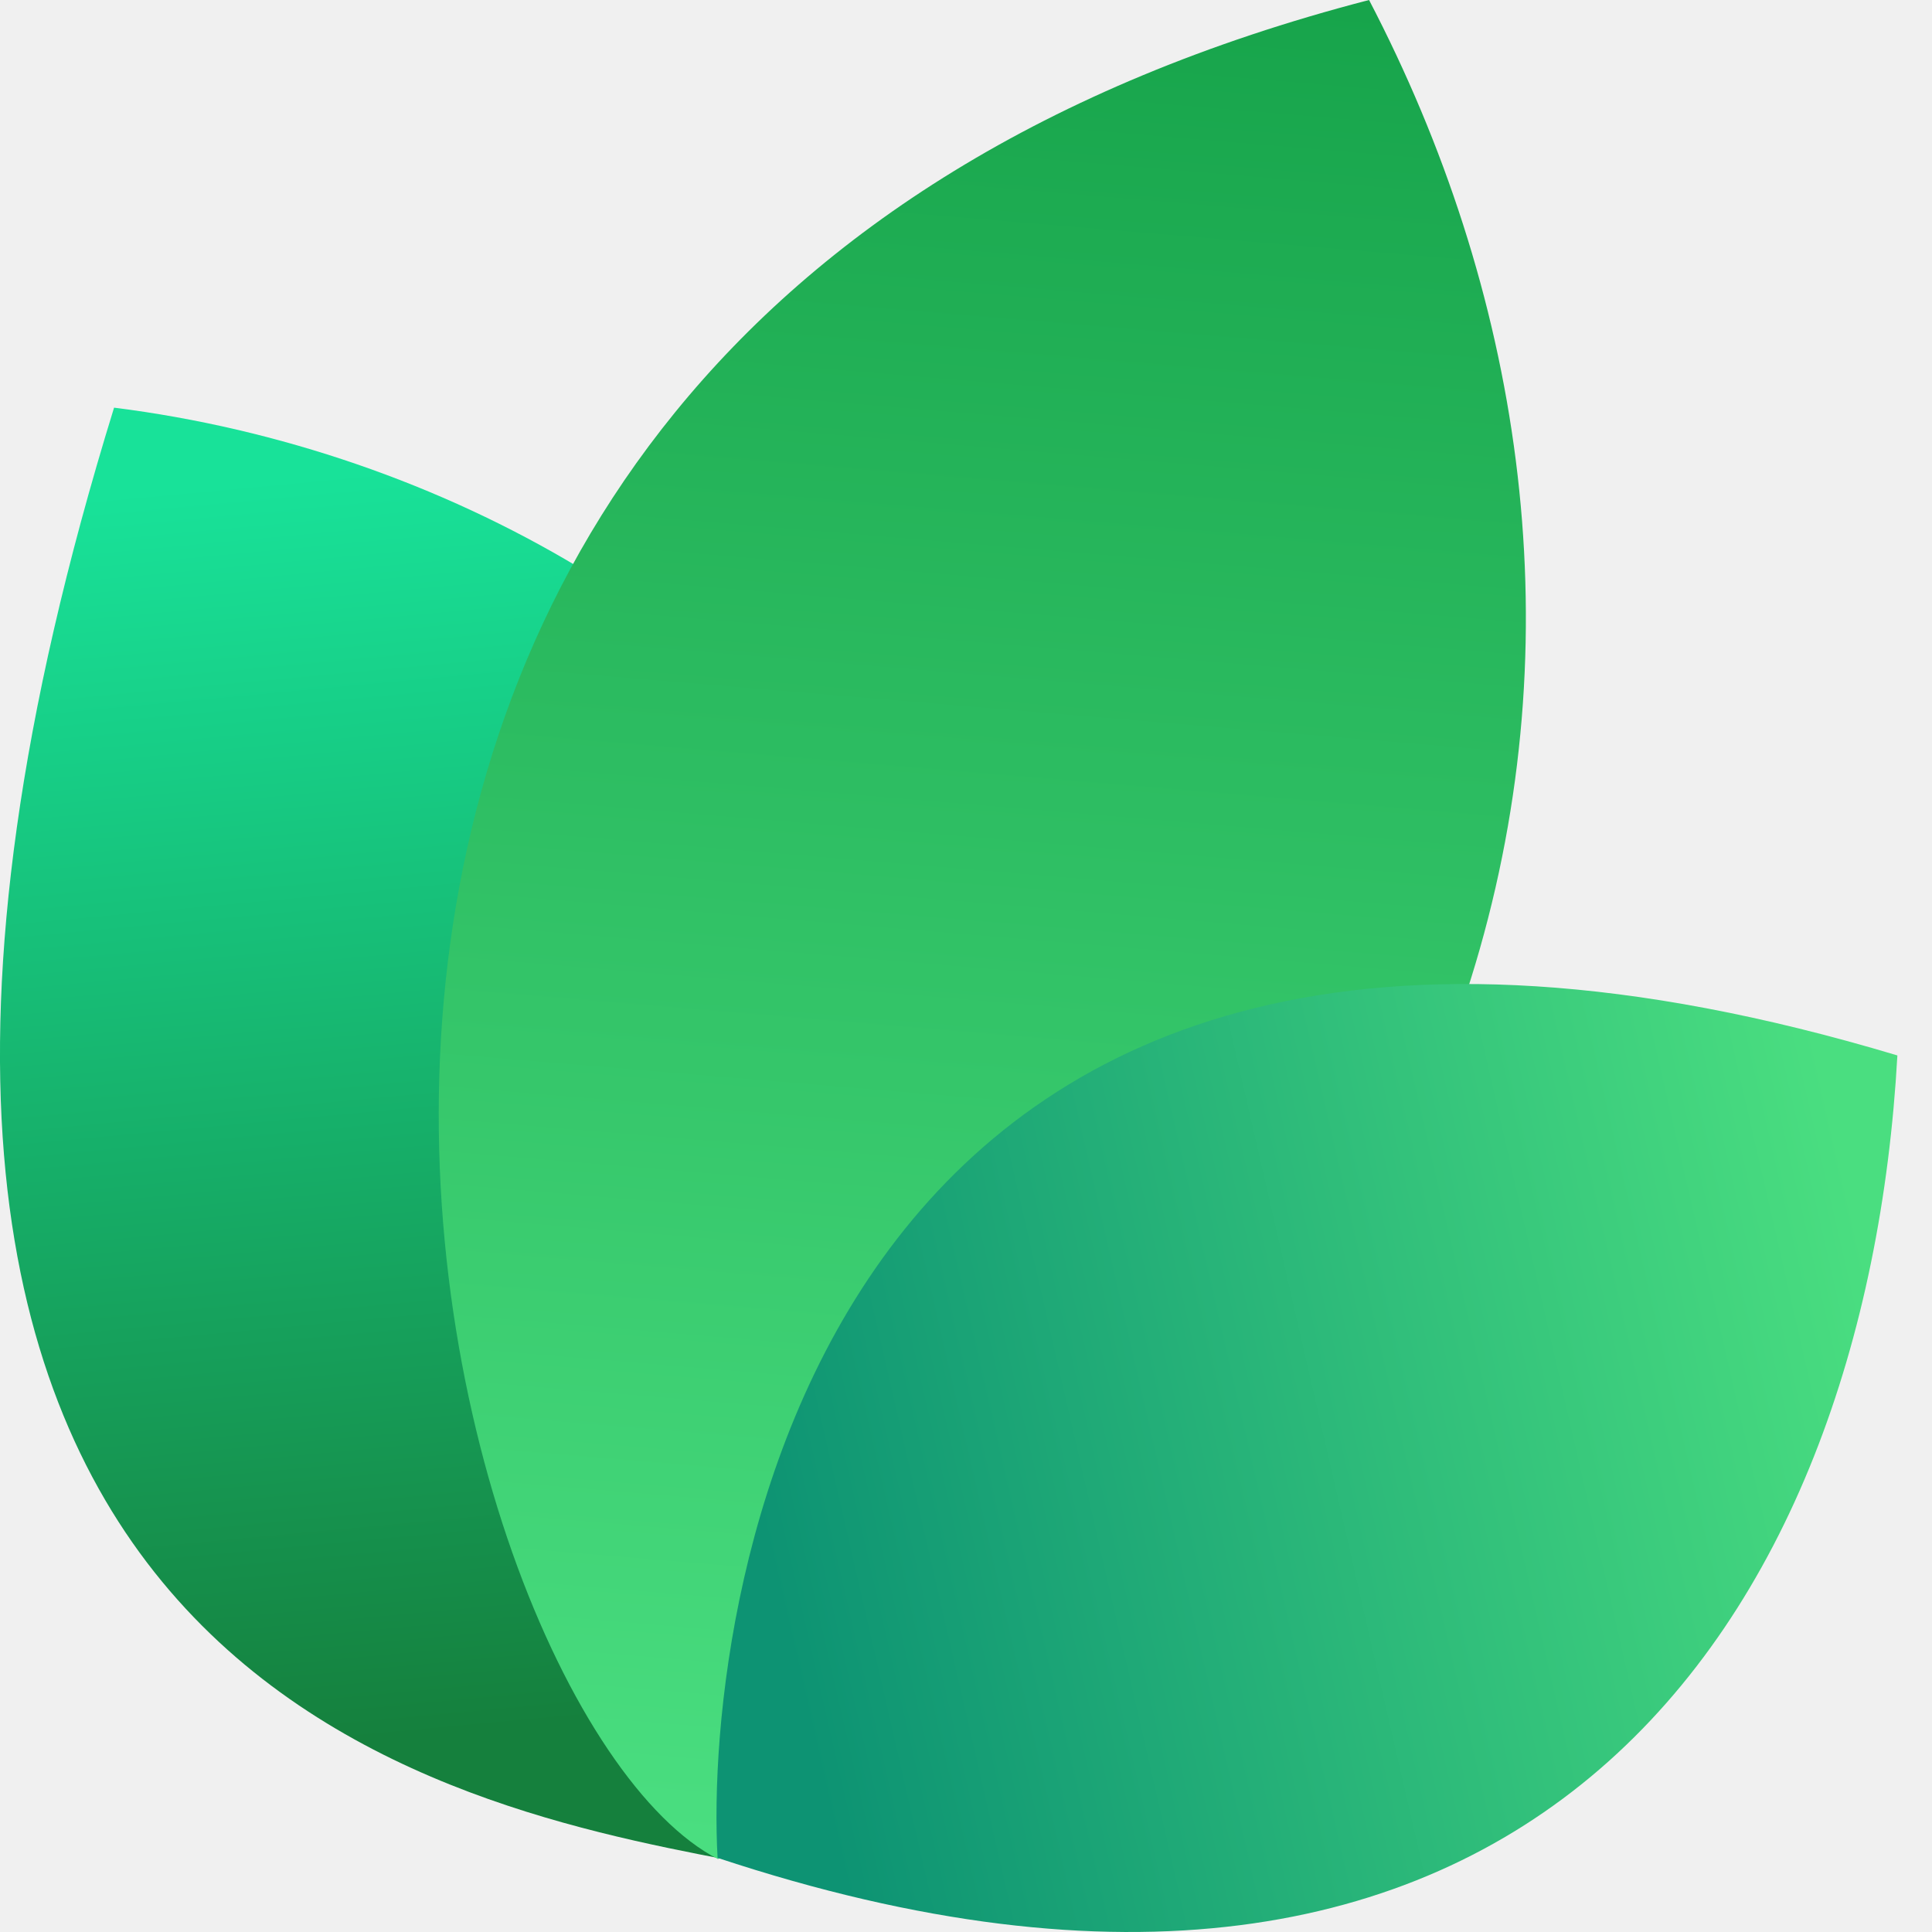
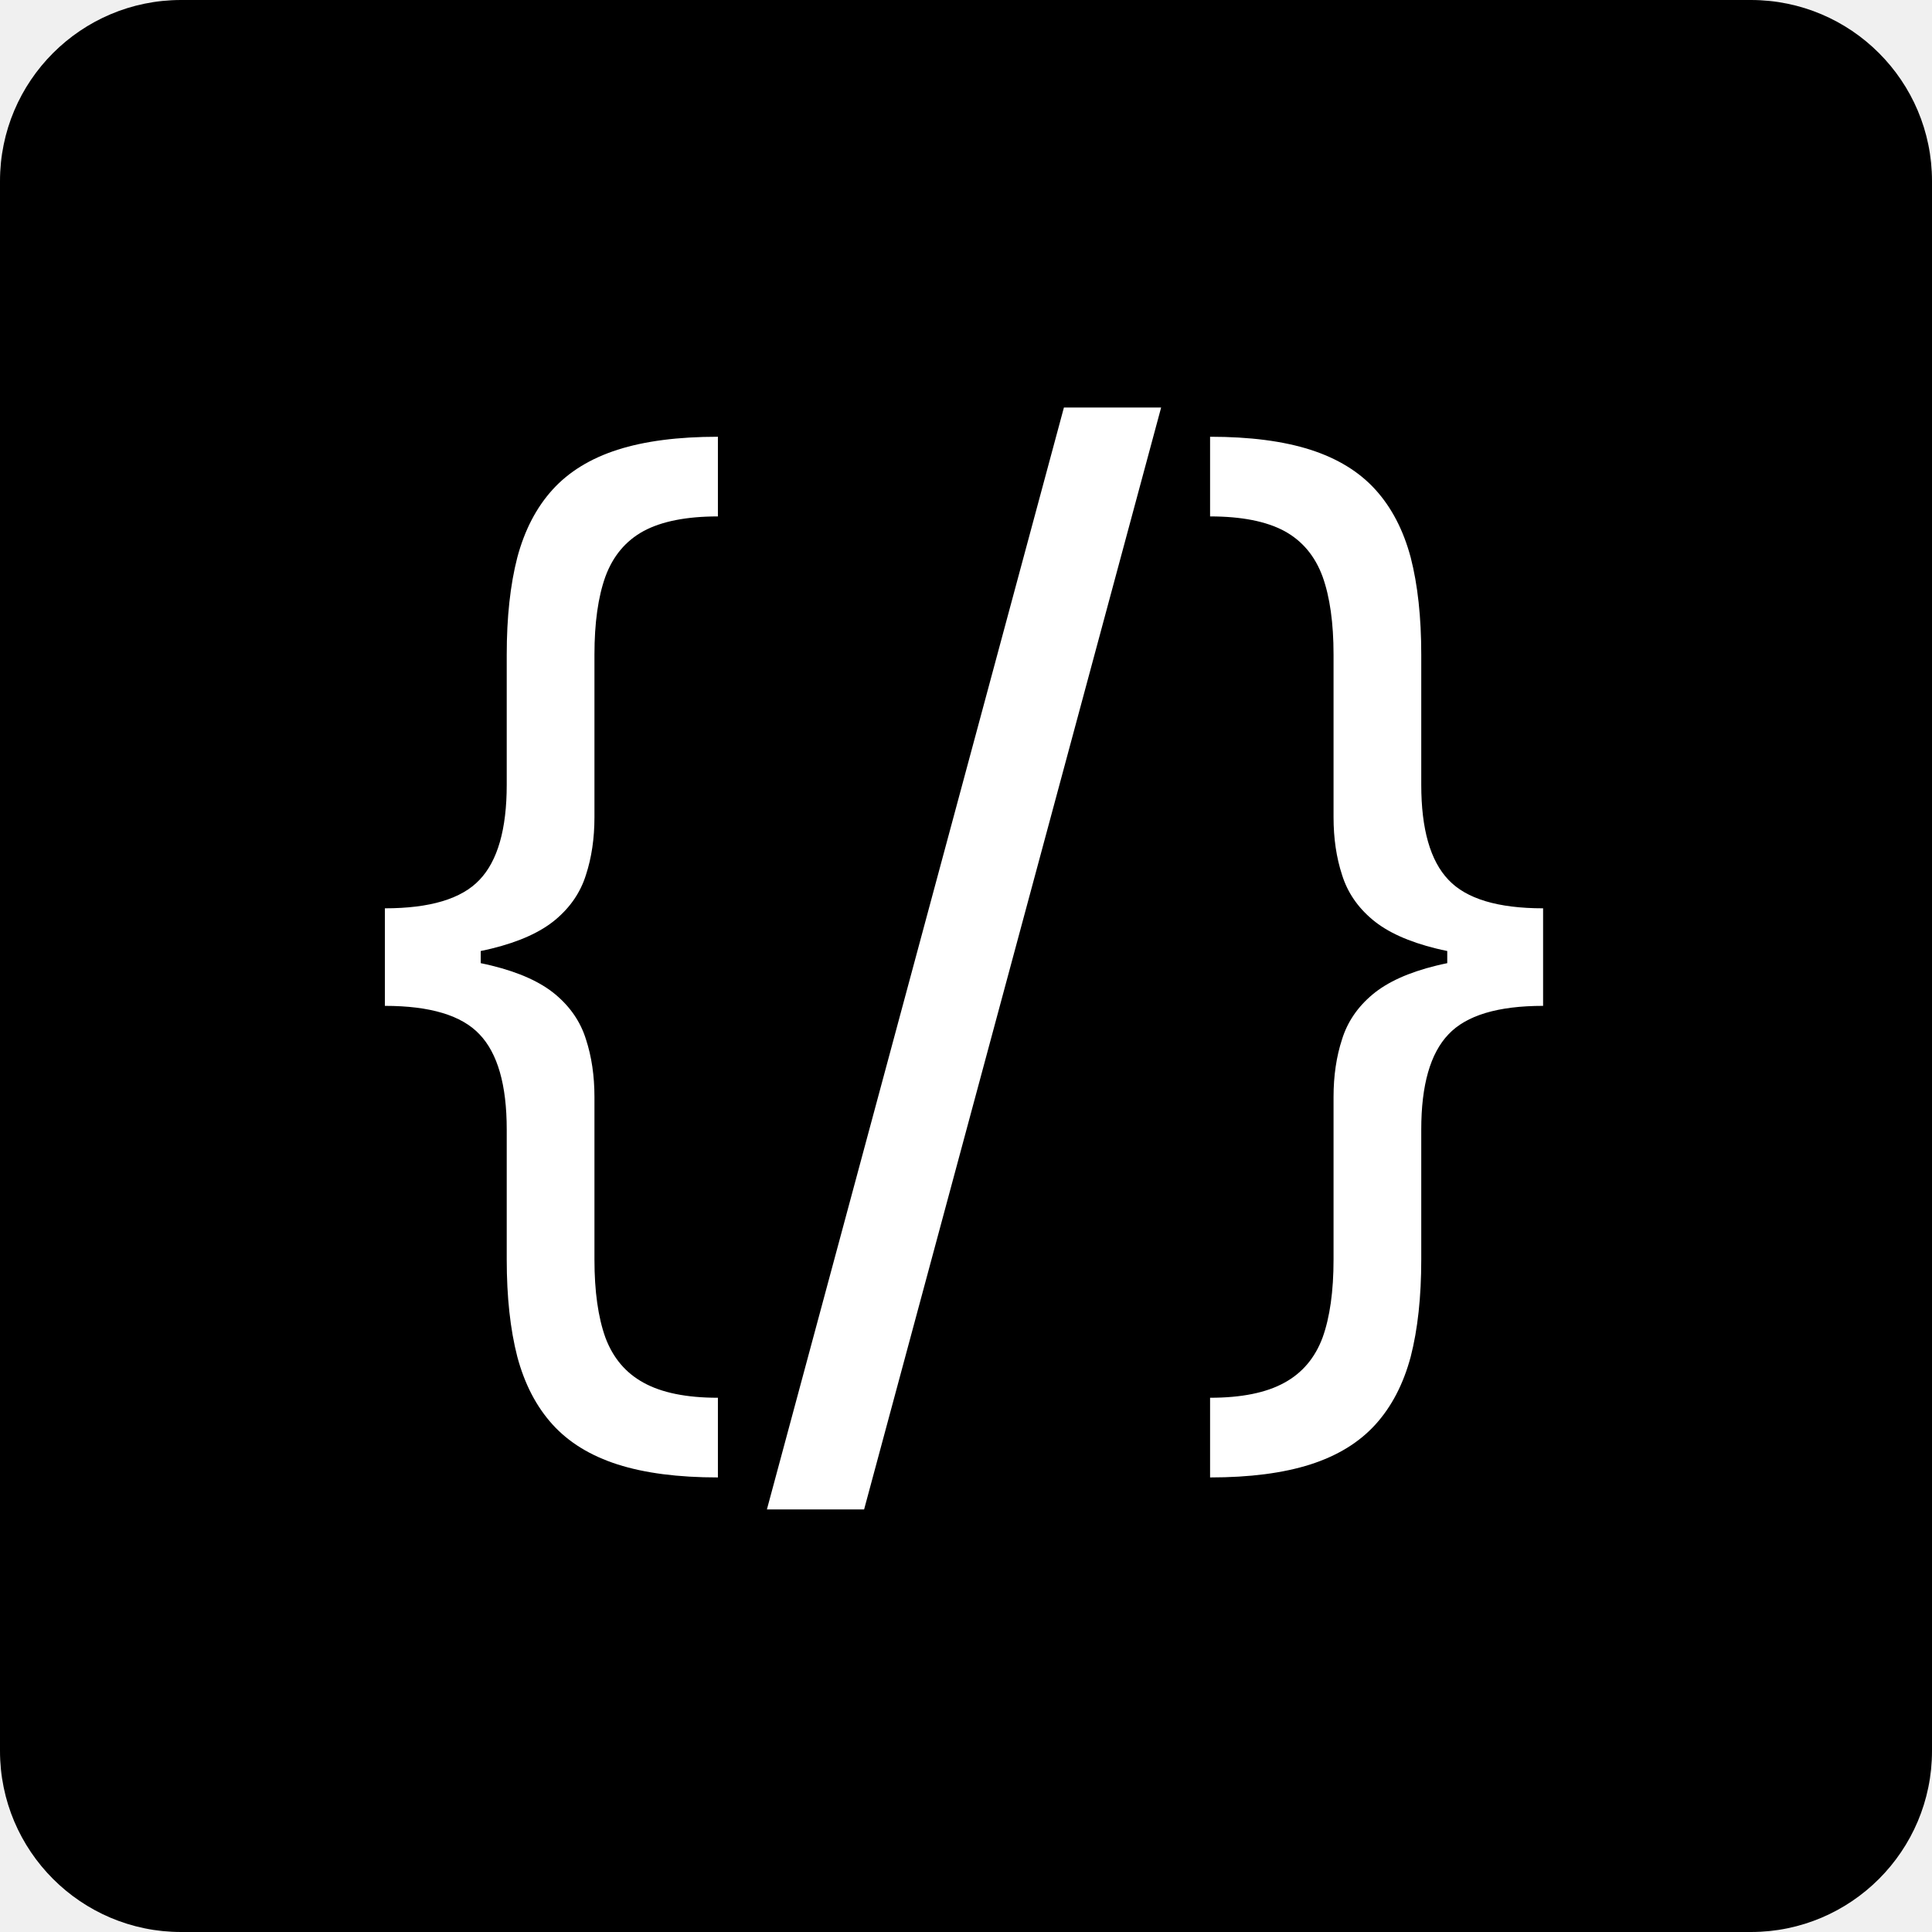
- <svg xmlns="http://www.w3.org/2000/svg" width="24" height="24" viewBox="0 0 24 24" fill="none">
-   <path d="M9.061 23.108C5.268 22.377 -3.391 20.627 1.417 5.064C9.634 6.099 16.973 14.064 9.061 23.108Z" fill="url(#paint0_linear_17557_2021)" />
-   <path d="M8.919 23.094C5.276 21.222 0.784 4.209 17.007 0C20.757 7.193 19.621 16.545 8.919 23.094Z" fill="url(#paint1_linear_17557_2021)" />
-   <path d="M8.914 23.079C8.735 19.882 10.159 9.085 23.57 13.111C23.181 20.123 18.984 26.418 8.914 23.079Z" fill="url(#paint2_linear_17557_2021)" />
-   <defs>
-     <linearGradient id="paint0_linear_17557_2021" x1="3.776" y1="5.916" x2="5.232" y2="21.559" gradientUnits="userSpaceOnUse">
-       <stop stop-color="#18E299" />
-       <stop offset="1" stop-color="#15803D" />
-     </linearGradient>
-     <linearGradient id="paint1_linear_17557_2021" x1="12.171" y1="-0.718" x2="10.19" y2="22.983" gradientUnits="userSpaceOnUse">
-       <stop stop-color="#16A34A" />
-       <stop offset="1" stop-color="#4ADE80" />
-     </linearGradient>
-     <linearGradient id="paint2_linear_17557_2021" x1="23.133" y1="15.353" x2="9.338" y2="18.52" gradientUnits="userSpaceOnUse">
-       <stop stop-color="#4ADE80" />
-       <stop offset="1" stop-color="#0D9373" />
-     </linearGradient>
-   </defs>
+ <svg xmlns="http://www.w3.org/2000/svg" width="128" height="128" viewBox="0 0 128 128" fill="none">
+   <rect width="128" height="128" rx="12" fill="black" />
+   <path d="M25.5 63.517V60.178C28.496 60.178 30.585 59.549 31.769 58.292C32.971 57.035 33.572 54.935 33.572 51.99V43.371C33.572 40.894 33.805 38.748 34.272 36.935C34.756 35.121 35.536 33.622 36.612 32.437C37.689 31.252 39.124 30.372 40.917 29.797C42.711 29.223 44.926 28.936 47.563 28.936V34.214C45.483 34.214 43.841 34.538 42.639 35.184C41.456 35.83 40.612 36.836 40.11 38.2C39.626 39.547 39.384 41.271 39.384 43.371V54.145C39.384 55.545 39.195 56.82 38.819 57.969C38.46 59.118 37.787 60.106 36.801 60.932C35.814 61.758 34.406 62.395 32.576 62.844C30.765 63.293 28.406 63.517 25.5 63.517ZM47.563 97.884C44.926 97.884 42.711 97.596 40.917 97.022C39.124 96.447 37.689 95.567 36.612 94.382C35.536 93.197 34.756 91.698 34.272 89.885C33.805 88.071 33.572 85.925 33.572 83.448V74.829C33.572 71.884 32.971 69.784 31.769 68.527C30.585 67.27 28.496 66.641 25.5 66.641V63.302C28.406 63.302 30.765 63.526 32.576 63.975C34.406 64.424 35.814 65.061 36.801 65.887C37.787 66.713 38.46 67.701 38.819 68.85C39.195 69.999 39.384 71.274 39.384 72.674V83.448C39.384 85.548 39.626 87.272 40.11 88.619C40.612 89.965 41.456 90.962 42.639 91.608C43.841 92.273 45.483 92.605 47.563 92.605V97.884ZM25.5 66.641V60.178H31.85V66.641H25.5Z" fill="white" />
+   <path d="M102.234 63.517V60.178C99.239 60.178 97.149 59.549 95.965 58.292C94.763 57.035 94.162 54.935 94.162 51.99V43.371C94.162 40.894 93.929 38.748 93.463 36.935C92.978 35.121 92.198 33.622 91.122 32.437C90.046 31.252 88.611 30.372 86.817 29.797C85.023 29.223 82.808 28.936 80.171 28.936V34.214C82.252 34.214 83.893 34.538 85.095 35.184C86.279 35.83 87.122 36.836 87.624 38.2C88.108 39.547 88.351 41.271 88.351 43.371V54.145C88.351 55.545 88.539 56.82 88.916 57.969C89.274 59.118 89.947 60.106 90.934 60.932C91.92 61.758 93.328 62.395 95.158 62.844C96.97 63.293 99.329 63.517 102.234 63.517ZM80.171 97.884C82.808 97.884 85.023 97.596 86.817 97.022C88.611 96.447 90.046 95.567 91.122 94.382C92.198 93.197 92.978 91.698 93.463 89.885C93.929 88.071 94.162 85.925 94.162 83.448V74.829C94.162 71.884 94.763 69.784 95.965 68.527C97.149 67.27 99.239 66.641 102.234 66.641V63.302C99.329 63.302 96.97 63.526 95.158 63.975C93.328 64.424 91.92 65.061 90.934 65.887C89.947 66.713 89.274 67.701 88.916 68.85C88.539 69.999 88.351 71.274 88.351 72.674V83.448C88.351 85.548 88.108 87.272 87.624 88.619C87.122 89.965 86.279 90.962 85.095 91.608C83.893 92.273 82.252 92.605 80.171 92.605V97.884ZM102.234 66.641V60.178H95.884V66.641H102.234Z" fill="white" />
+   <path d="M76.928 27L57.249 100.004H50.809L70.487 27H76.928Z" fill="white" />
</svg>
